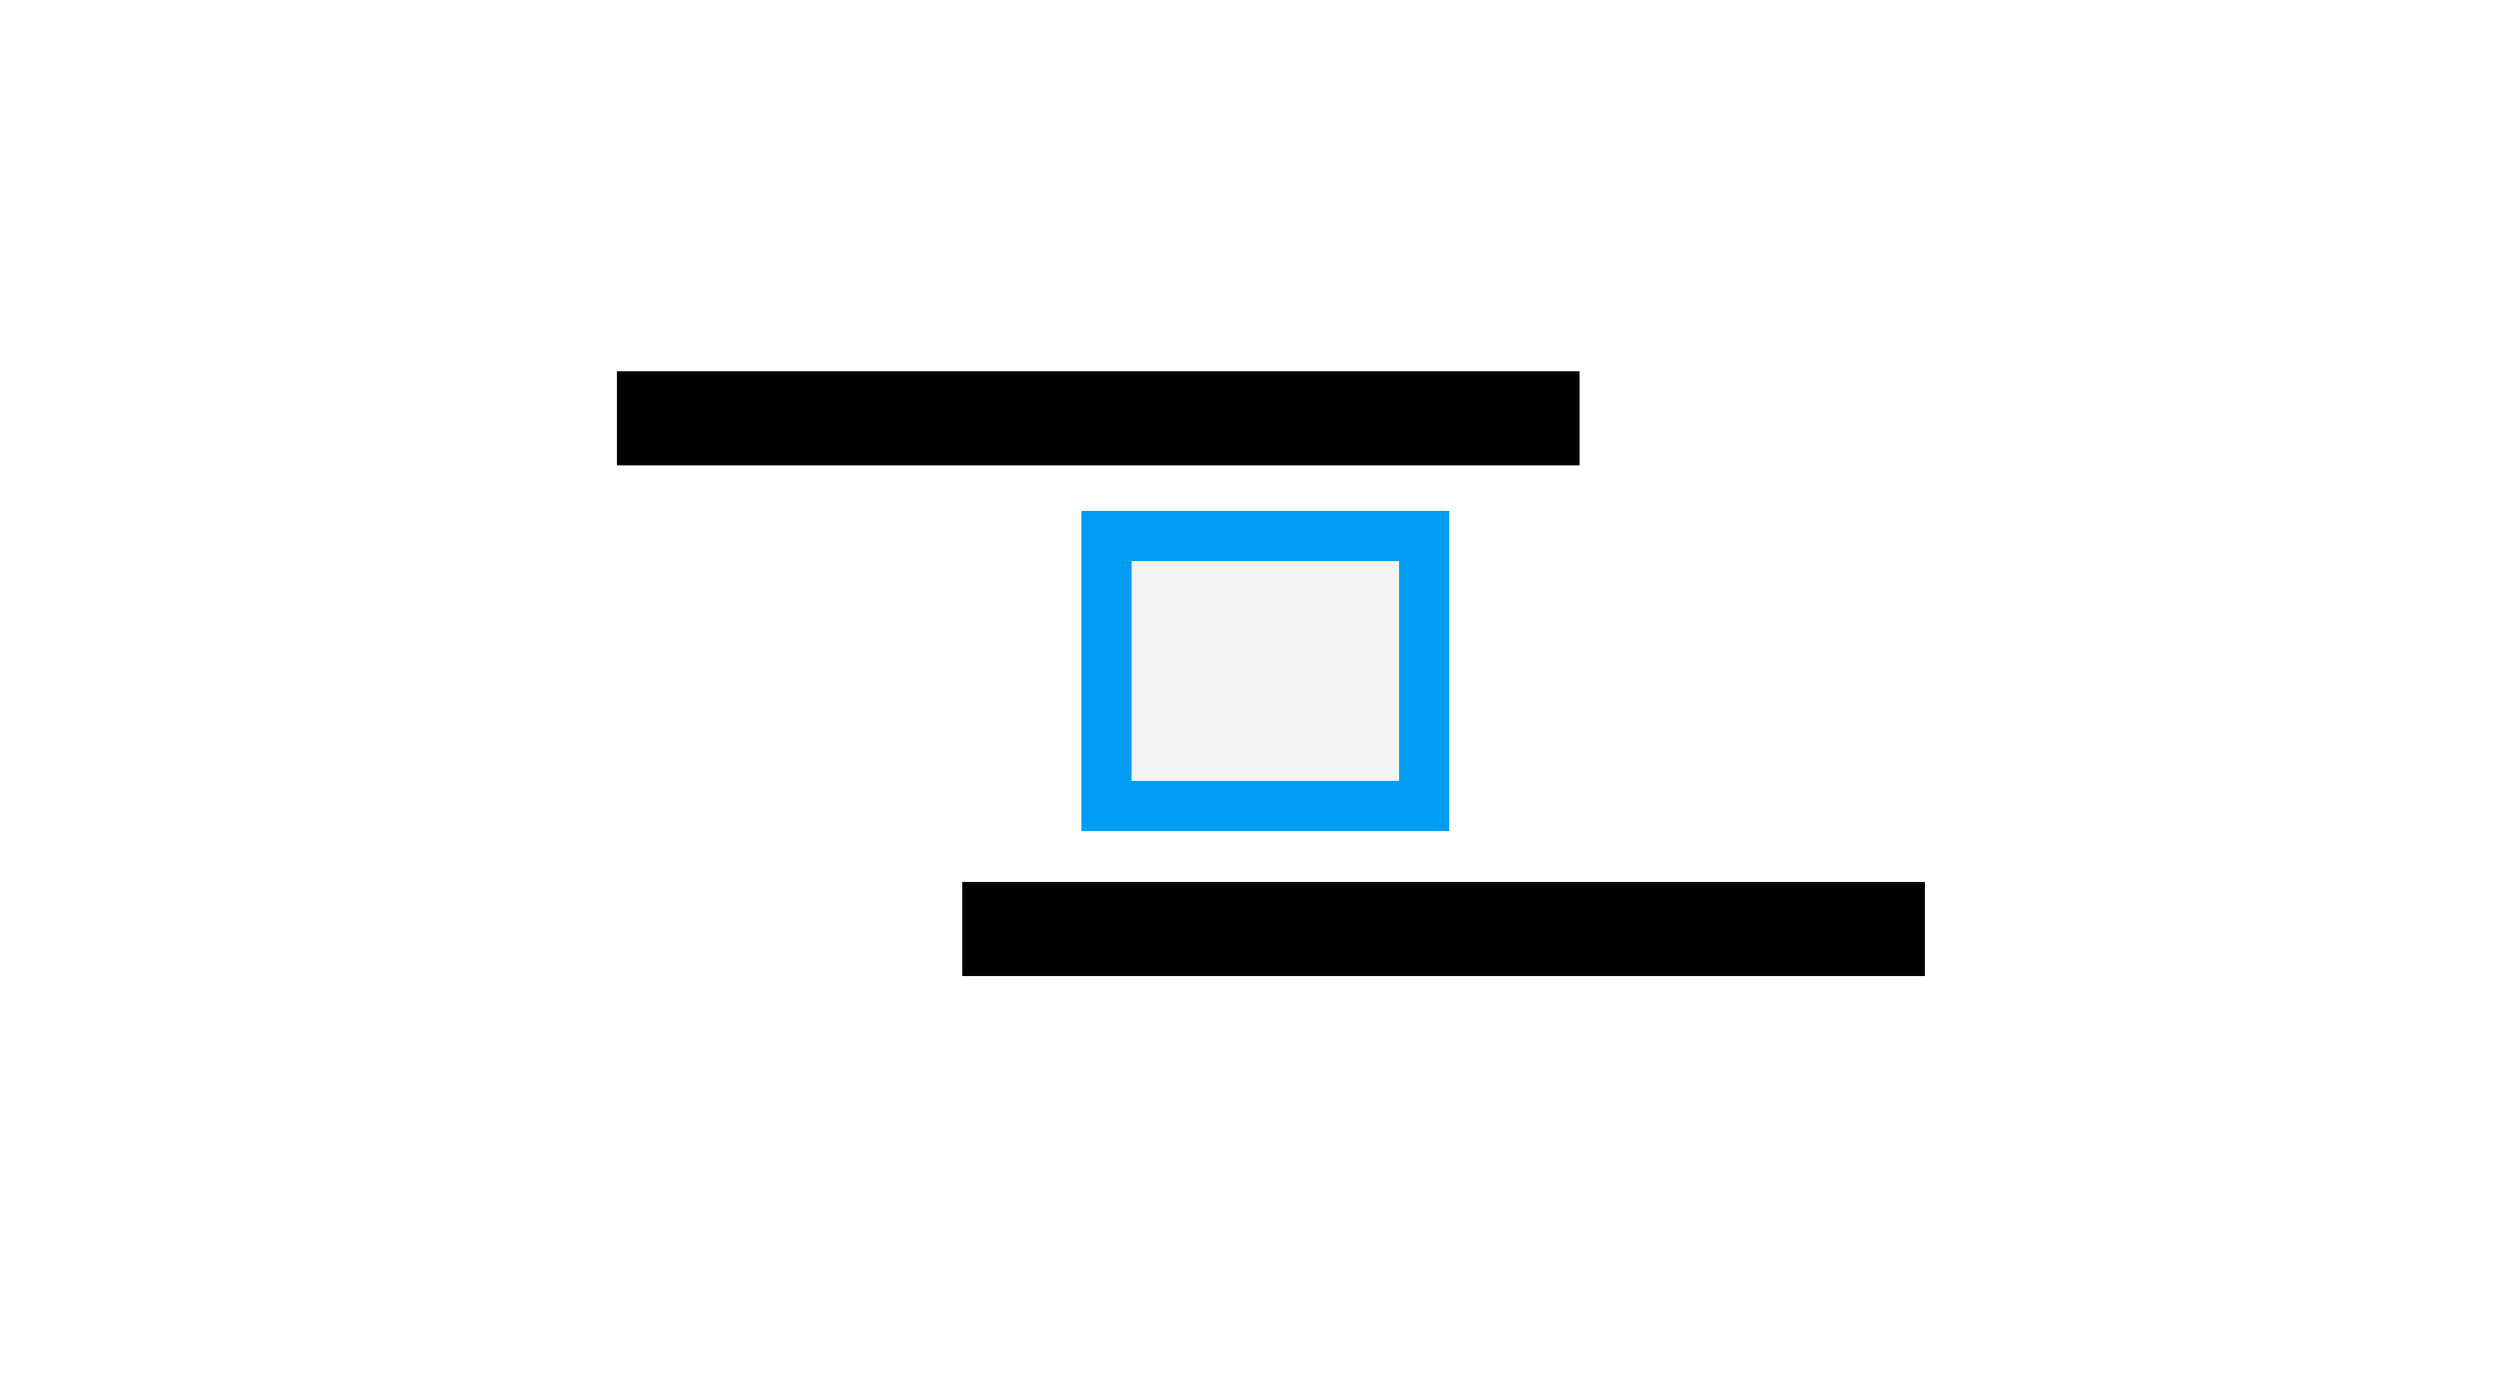
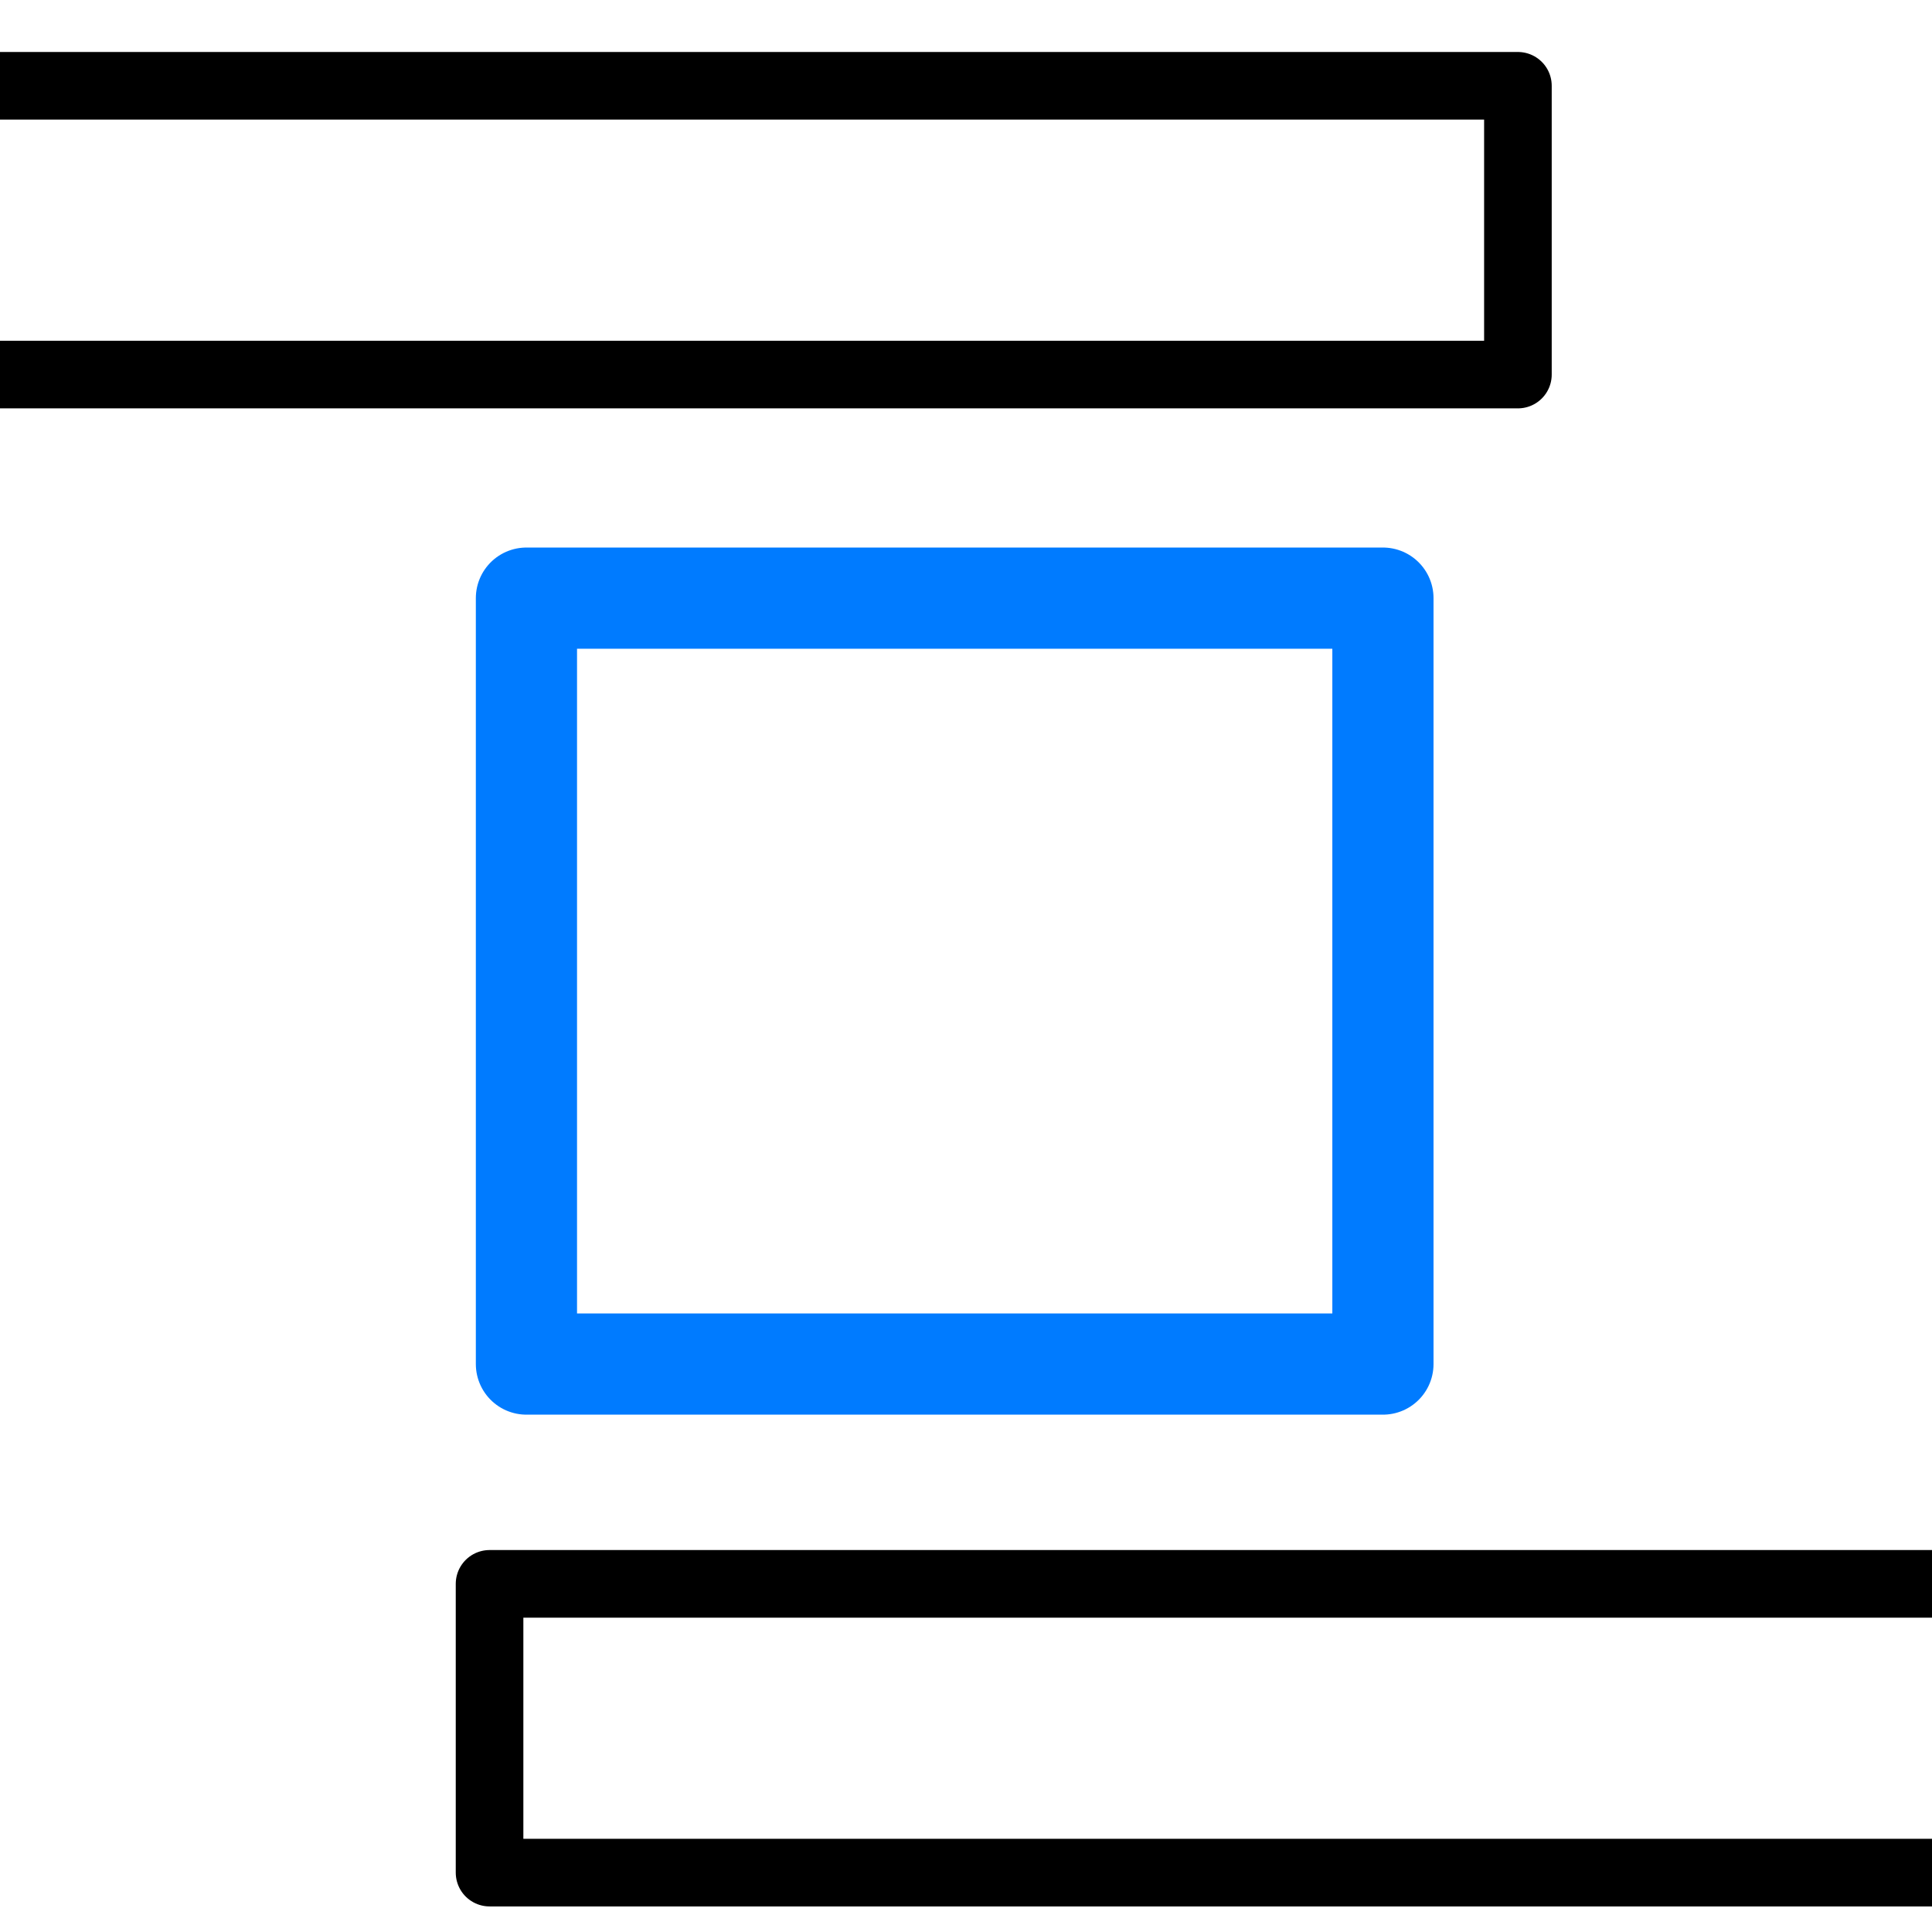
- <svg xmlns="http://www.w3.org/2000/svg" width="90mm" height="50mm" viewBox="0 0 90 50" version="1.1" id="SVGRoot">
-   <defs id="defs815">
-     <marker orient="auto" refY="0.0" refX="0.0" id="Arrow2Lstart" style="overflow:visible">
-       <path id="path1474" style="fill-rule:evenodd;stroke-width:0.625;stroke-linejoin:round" d="M 8.719,4.034 L -2.207,0.016 L 8.719,-4.002 C 6.973,-1.63 6.983,1.616 8.719,4.034 z " transform="scale(1.1) translate(1,0)" />
-     </marker>
-   </defs>
+ <svg xmlns="http://www.w3.org/2000/svg" width="170px" height="170px" viewBox="0 0 170 170" version="1.1" id="SVGRoot">
+   <defs id="defs1446" />
  <g id="layer1">
-     <rect style="opacity:1;fill:#fffafa;fill-opacity:0;stroke:#fffafa;stroke-width:5;stroke-linecap:round;stroke-linejoin:round;stroke-miterlimit:4;stroke-dasharray:none;stroke-dashoffset:0;stroke-opacity:0;paint-order:markers fill stroke" id="rect1376" width="44.682" height="39.899" x="23.426" y="4.823" />
-     <rect style="opacity:1;fill:#000000;fill-opacity:1;stroke:#000000;stroke-width:0.251;stroke-linecap:round;stroke-linejoin:miter;stroke-miterlimit:8.8;stroke-dasharray:none;stroke-dashoffset:0;stroke-opacity:0.983;paint-order:normal" id="rect1371" width="34.405" height="3.138" x="22.334" y="13.491" />
-     <rect style="opacity:1;fill:#000000;fill-opacity:0.05;stroke:#009cf1;stroke-width:1.805;stroke-linecap:round;stroke-linejoin:miter;stroke-miterlimit:8.8;stroke-dasharray:none;stroke-dashoffset:0;stroke-opacity:1;paint-order:normal" id="rect1383" width="11.437" height="9.72" x="39.833" y="19.296" />
-     <rect style="opacity:1;fill:#000000;fill-opacity:1;stroke:#000000;stroke-width:0.251;stroke-linecap:round;stroke-linejoin:miter;stroke-miterlimit:8.8;stroke-dasharray:none;stroke-dashoffset:0;stroke-opacity:0.983;paint-order:normal" id="rect1371-7" width="34.405" height="3.138" x="34.766" y="31.875" />
-   </g>
-   <g id="layer2">
-     <rect style="opacity:1;fill:#fffafa;fill-opacity:0;stroke:#fffafa;stroke-width:4.335;stroke-linecap:round;stroke-linejoin:round;stroke-miterlimit:4;stroke-dasharray:none;stroke-dashoffset:0;stroke-opacity:0;paint-order:markers fill stroke" id="rect826" width="48.795" height="40.64" x="23.426" y="4.082" />
+     <rect style="opacity:1;fill:#000000;fill-opacity:0;fill-rule:nonzero;stroke:#000000;stroke-width:5.949;stroke-linecap:round;stroke-linejoin:round;stroke-miterlimit:4;stroke-dasharray:none;stroke-dashoffset:0;stroke-opacity:1;paint-order:stroke fill markers" id="rect2572" width="162.87" height="25.409" x="-29.306" y="7.549" />
+     <rect style="opacity:1;fill:#008080;fill-opacity:0;fill-rule:nonzero;stroke:#007bff;stroke-width:8.904;stroke-linecap:round;stroke-linejoin:round;stroke-miterlimit:4;stroke-dasharray:none;stroke-dashoffset:0;stroke-opacity:1;paint-order:stroke fill markers" id="rect2607" width="75.364" height="67.395" x="46.322" y="52.631" />
+     <rect style="opacity:1;fill:#000000;fill-opacity:0;fill-rule:nonzero;stroke:#000000;stroke-width:5.949;stroke-linecap:round;stroke-linejoin:round;stroke-miterlimit:4;stroke-dasharray:none;stroke-dashoffset:0;stroke-opacity:1;paint-order:stroke fill markers" id="rect2572-4" width="162.87" height="25.409" x="43.077" y="139.366" />
  </g>
</svg>
